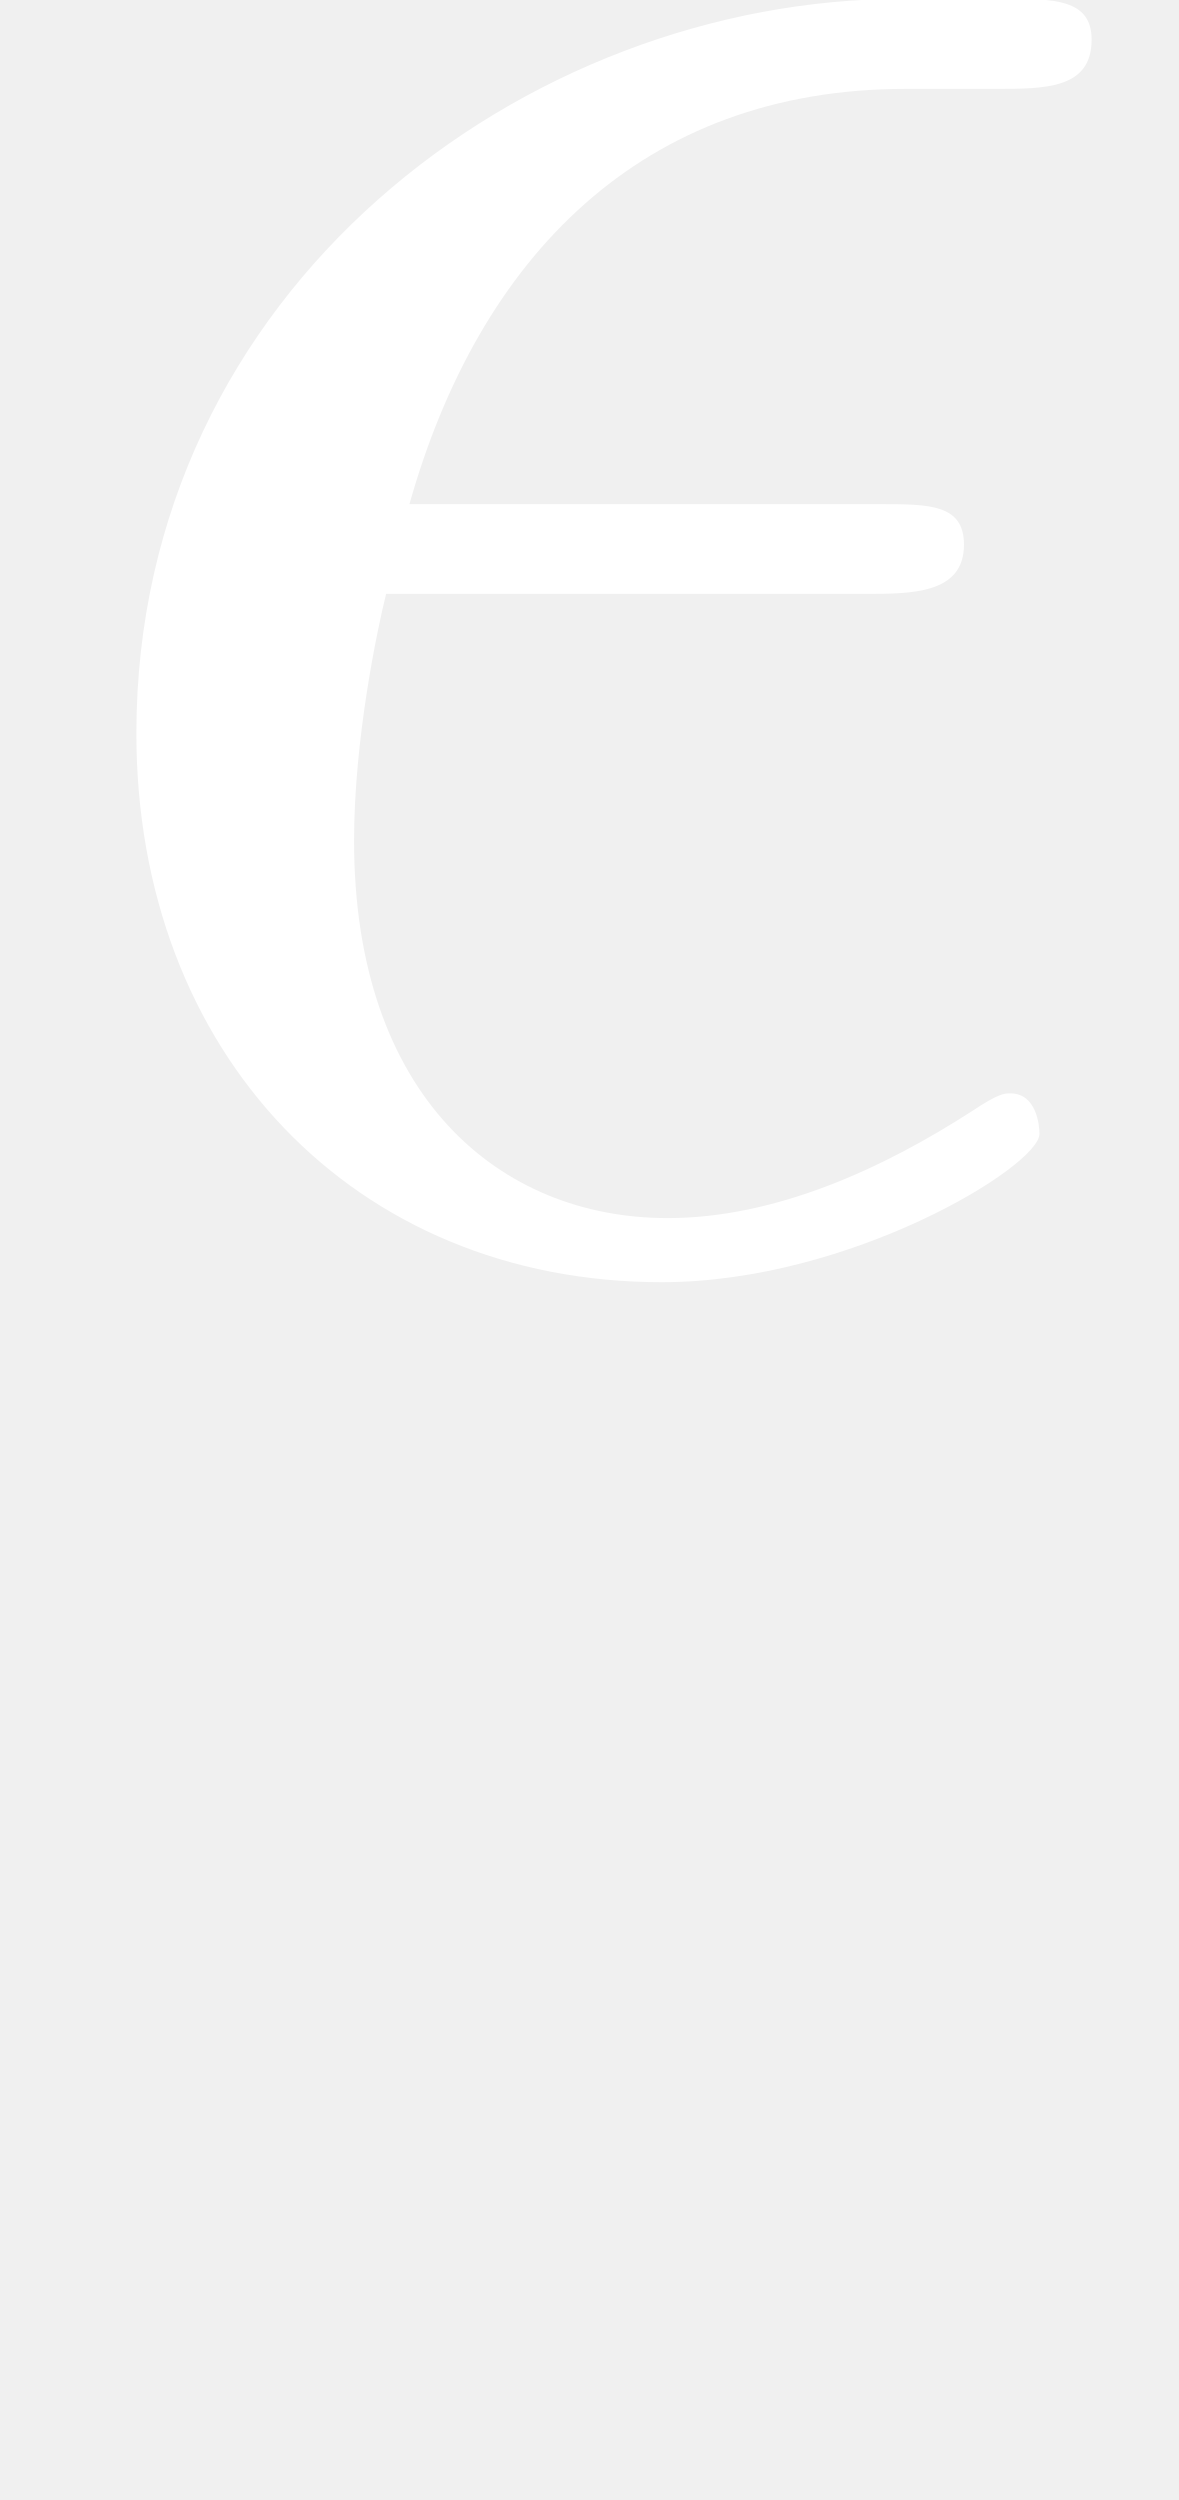
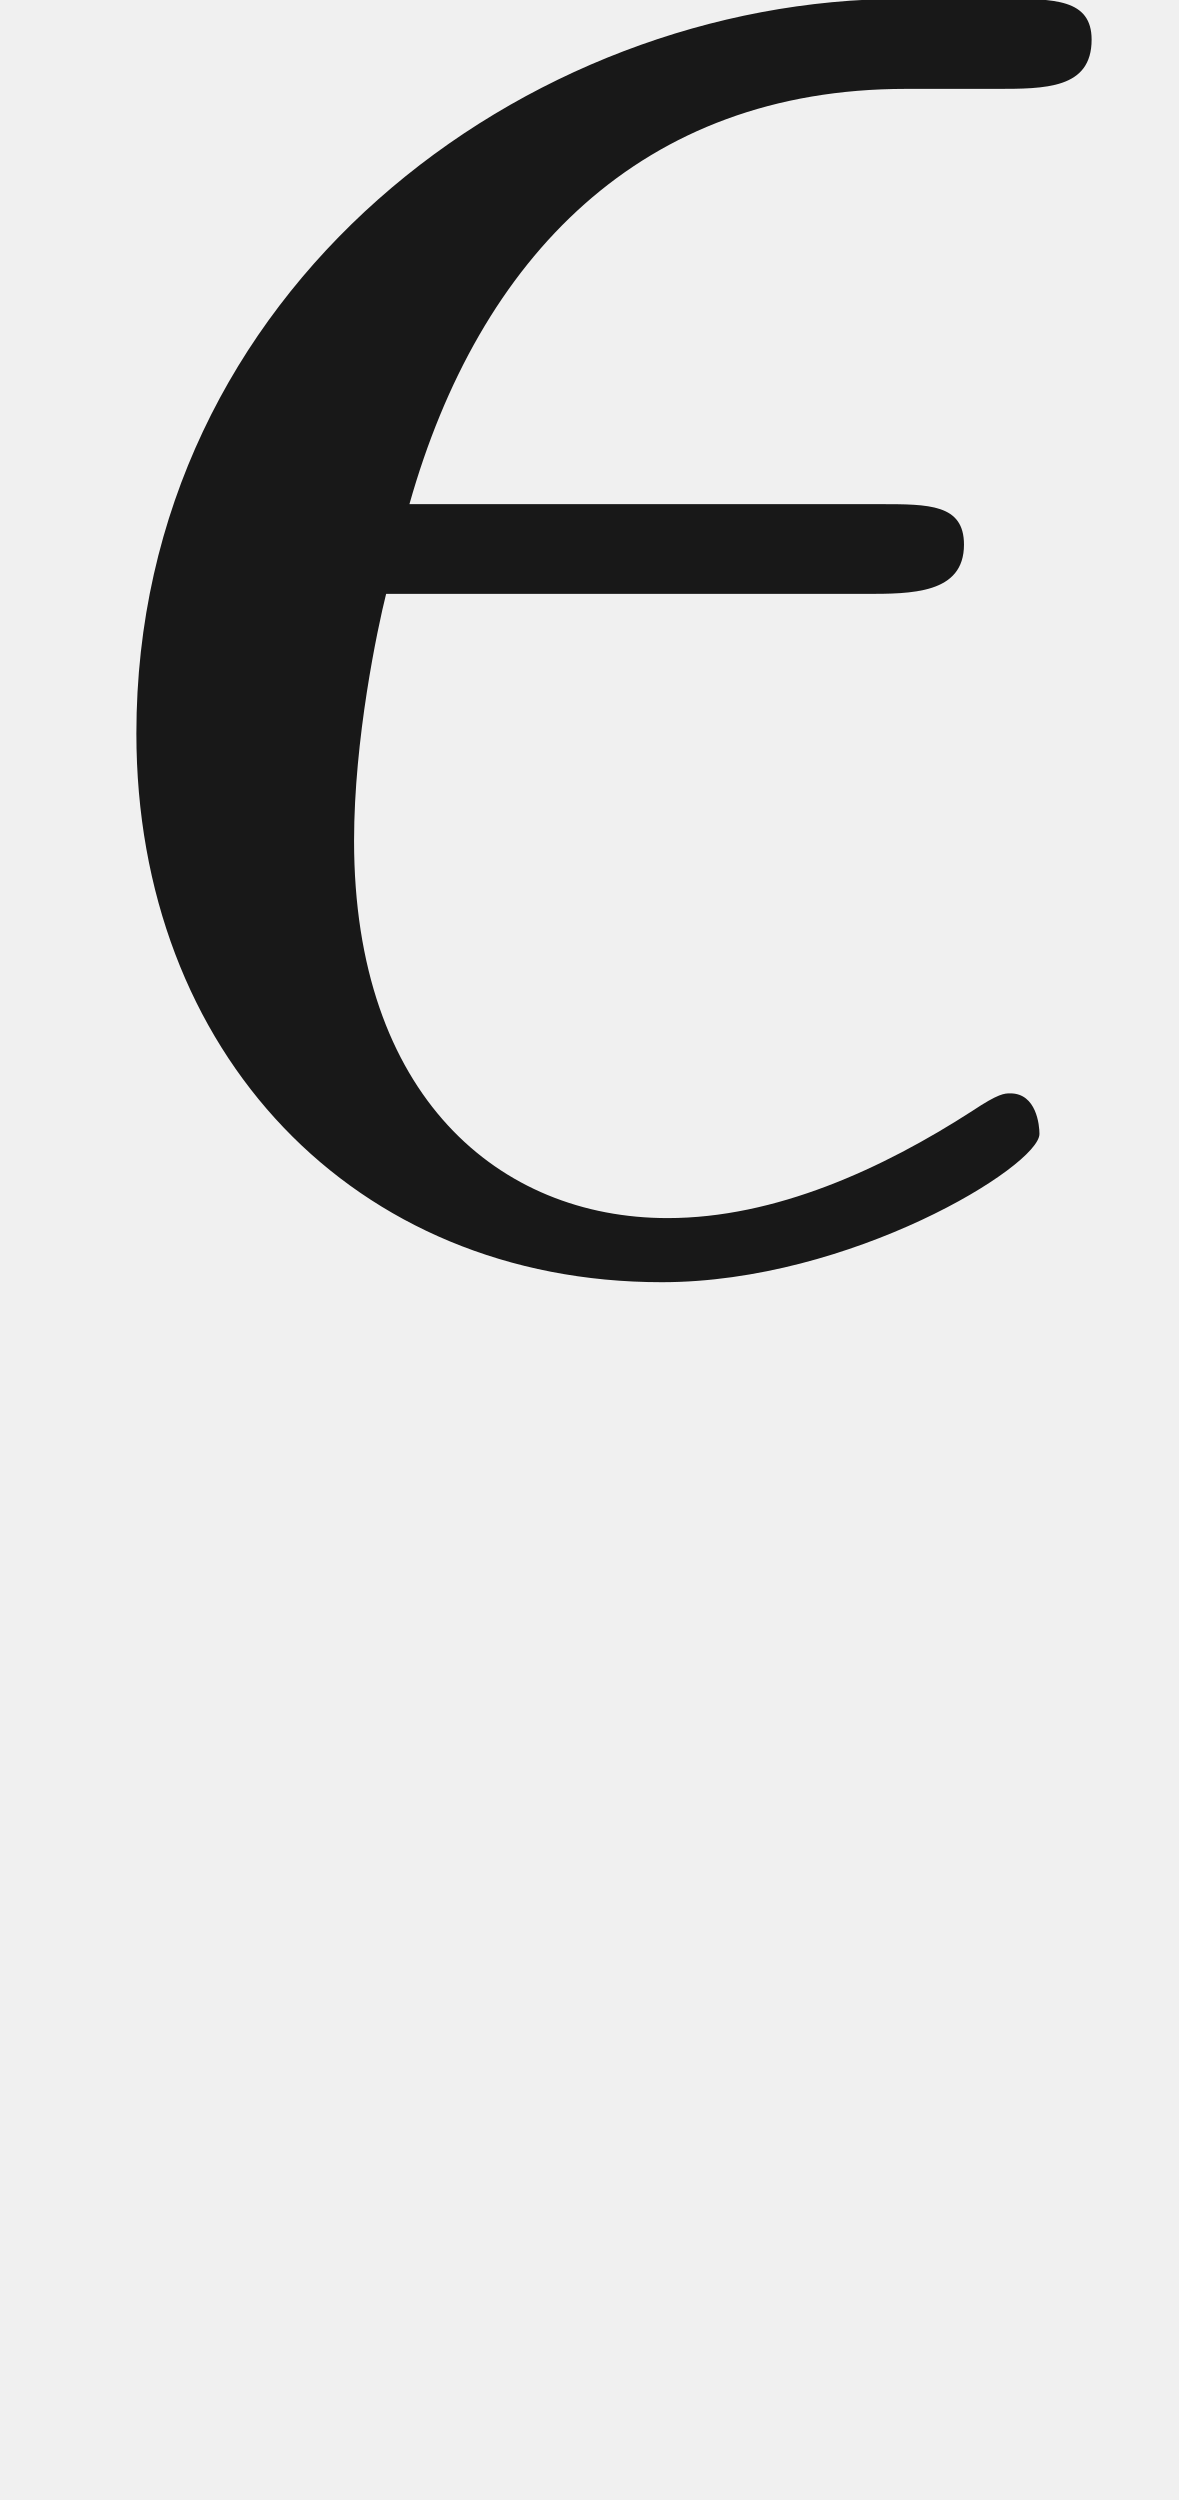
- <svg xmlns="http://www.w3.org/2000/svg" xmlns:ns1="http://github.com/leegao/readme2tex/" xmlns:xlink="http://www.w3.org/1999/xlink" height="8.579pt" ns1:offset="-6.217248937900877e-15" version="1.1" viewBox="-52.075 -66.327 4.044 8.579" width="4.044pt">
+ <svg xmlns="http://www.w3.org/2000/svg" xmlns:ns1="http://github.com/leegao/readme2tex/" xmlns:xlink="http://www.w3.org/1999/xlink" version="1.1" width="4.044pt" height="8.579pt" viewBox="-52.075 -66.327 4.044 8.579" ns1:offset="-6.217248937900877e-15">
  <defs>
-     <path d="M3.318 -0.757C3.357 -0.359 3.626 0.06 4.095 0.06C4.304 0.06 4.912 -0.08 4.912 -0.887V-1.445H4.663V-0.887C4.663 -0.309 4.413 -0.249 4.304 -0.249C3.975 -0.249 3.935 -0.697 3.935 -0.747V-2.74C3.935 -3.158 3.935 -3.547 3.577 -3.915C3.188 -4.304 2.69 -4.463 2.212 -4.463C1.395 -4.463 0.707 -3.995 0.707 -3.337C0.707 -3.039 0.907 -2.869 1.166 -2.869C1.445 -2.869 1.624 -3.068 1.624 -3.328C1.624 -3.447 1.574 -3.776 1.116 -3.786C1.385 -4.134 1.873 -4.244 2.192 -4.244C2.68 -4.244 3.248 -3.856 3.248 -2.969V-2.6C2.74 -2.57 2.042 -2.54 1.415 -2.242C0.667 -1.903 0.418 -1.385 0.418 -0.946C0.418 -0.139 1.385 0.11 2.012 0.11C2.67 0.11 3.128 -0.289 3.318 -0.757ZM3.248 -2.391V-1.395C3.248 -0.448 2.531 -0.11 2.082 -0.11C1.594 -0.11 1.186 -0.458 1.186 -0.956C1.186 -1.504 1.604 -2.331 3.248 -2.391Z" id="g1-97" />
-     <path d="M2.969 -2.252C3.128 -2.252 3.308 -2.252 3.308 -2.421C3.308 -2.56 3.188 -2.56 3.019 -2.56H1.405C1.644 -3.407 2.202 -3.985 3.108 -3.985H3.417C3.587 -3.985 3.746 -3.985 3.746 -4.154C3.746 -4.294 3.616 -4.294 3.447 -4.294H3.098C1.803 -4.294 0.468 -3.298 0.468 -1.773C0.468 -0.677 1.215 0.11 2.271 0.11C2.919 0.11 3.567 -0.289 3.567 -0.399C3.567 -0.428 3.557 -0.538 3.467 -0.538C3.447 -0.538 3.427 -0.538 3.337 -0.478C3.029 -0.279 2.66 -0.11 2.291 -0.11C1.714 -0.11 1.215 -0.528 1.215 -1.405C1.215 -1.753 1.295 -2.132 1.325 -2.252H2.969Z" id="g0-15" />
+     <path id="g1-97" d="M3.318-.757C3.357-.359 3.626 .06 4.095 .06C4.304 .06 4.912-.08 4.912-.887V-1.445H4.663V-.887C4.663-.309 4.413-.249 4.304-.249C3.975-.249 3.935-.697 3.935-.747V-2.74C3.935-3.158 3.935-3.547 3.577-3.915C3.188-4.304 2.69-4.463 2.212-4.463C1.395-4.463 .707-3.995 .707-3.337C.707-3.039 .907-2.869 1.166-2.869C1.445-2.869 1.624-3.068 1.624-3.328C1.624-3.447 1.574-3.776 1.116-3.786C1.385-4.134 1.873-4.244 2.192-4.244C2.68-4.244 3.248-3.856 3.248-2.969V-2.6C2.74-2.57 2.042-2.54 1.415-2.242C.667-1.903 .418-1.385 .418-.946C.418-.139 1.385 .11 2.012 .11C2.67 .11 3.128-.289 3.318-.757ZM3.248-2.391V-1.395C3.248-.448 2.531-.11 2.082-.11C1.594-.11 1.186-.458 1.186-.956C1.186-1.504 1.604-2.331 3.248-2.391Z" />
+     <path id="g0-15" d="M2.969-2.252C3.128-2.252 3.308-2.252 3.308-2.421C3.308-2.56 3.188-2.56 3.019-2.56H1.405C1.644-3.407 2.202-3.985 3.108-3.985H3.417C3.587-3.985 3.746-3.985 3.746-4.154C3.746-4.294 3.616-4.294 3.447-4.294H3.098C1.803-4.294 .468-3.298 .468-1.773C.468-.677 1.215 .11 2.271 .11C2.919 .11 3.567-.289 3.567-.399C3.567-.428 3.557-.538 3.467-.538C3.447-.538 3.427-.538 3.337-.478C3.029-.279 2.66-.11 2.291-.11C1.714-.11 1.215-.528 1.215-1.405C1.215-1.753 1.295-2.132 1.325-2.252H2.969Z" />
  </defs>
-   <g fill-opacity="1" id="page1" fill="#FFFFFF">
+   <g id="page1" fill-opacity="0.9">
    <use x="-52.075" y="-62.037" xlink:href="#g0-15" />
  </g>
</svg>
